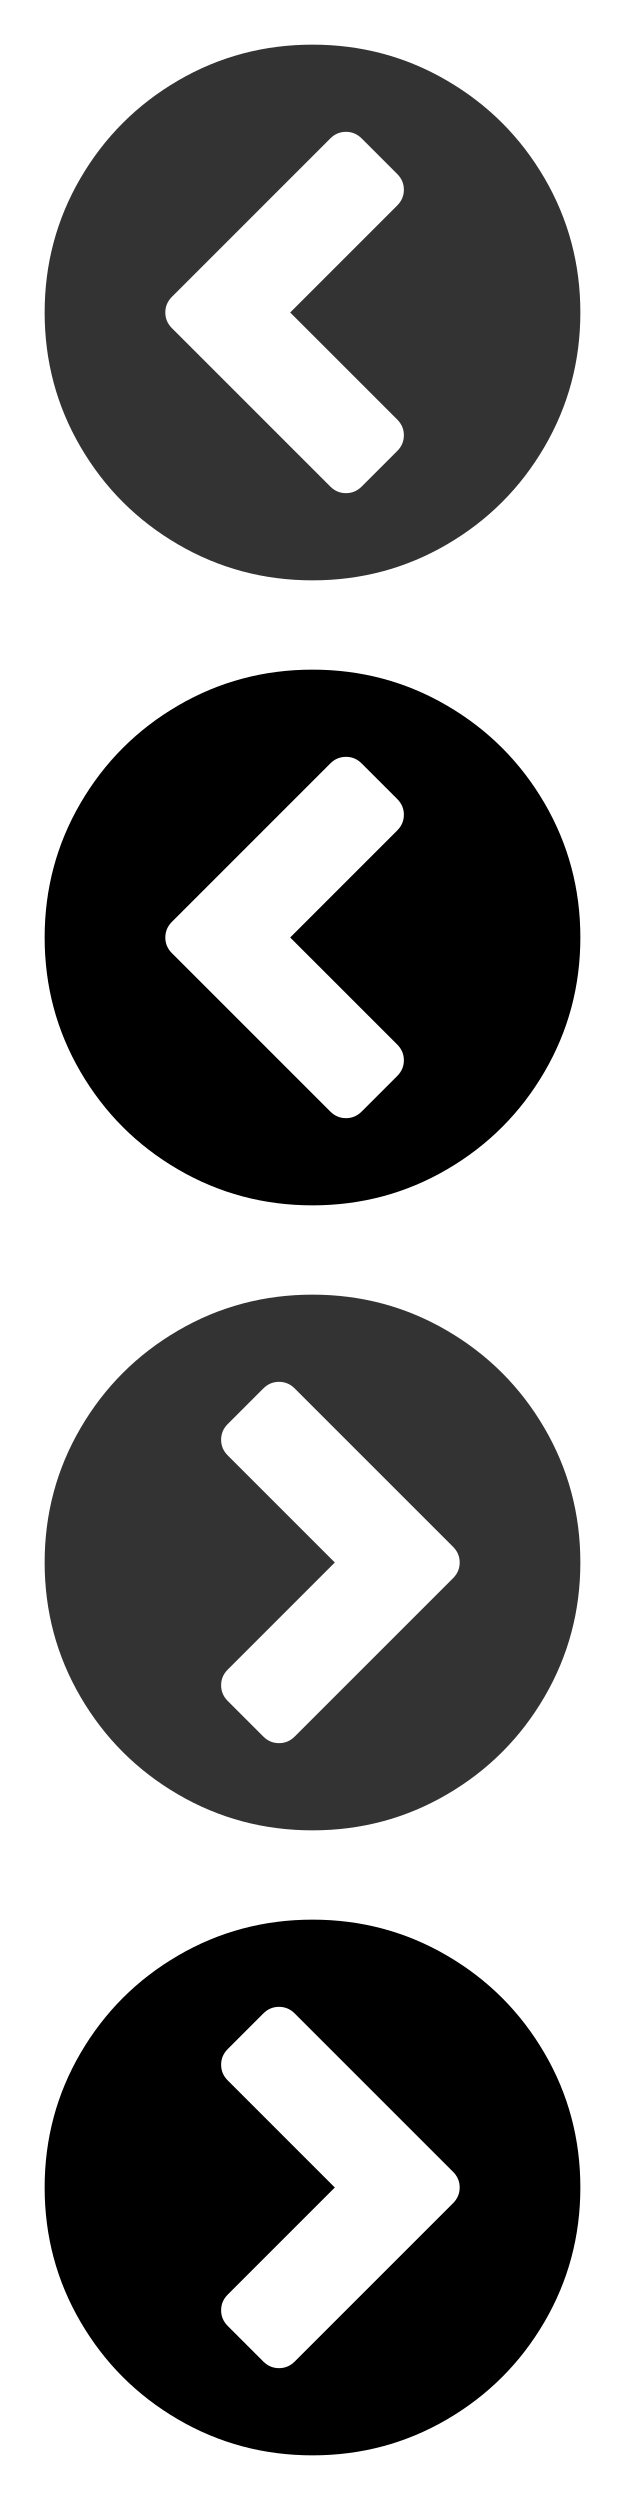
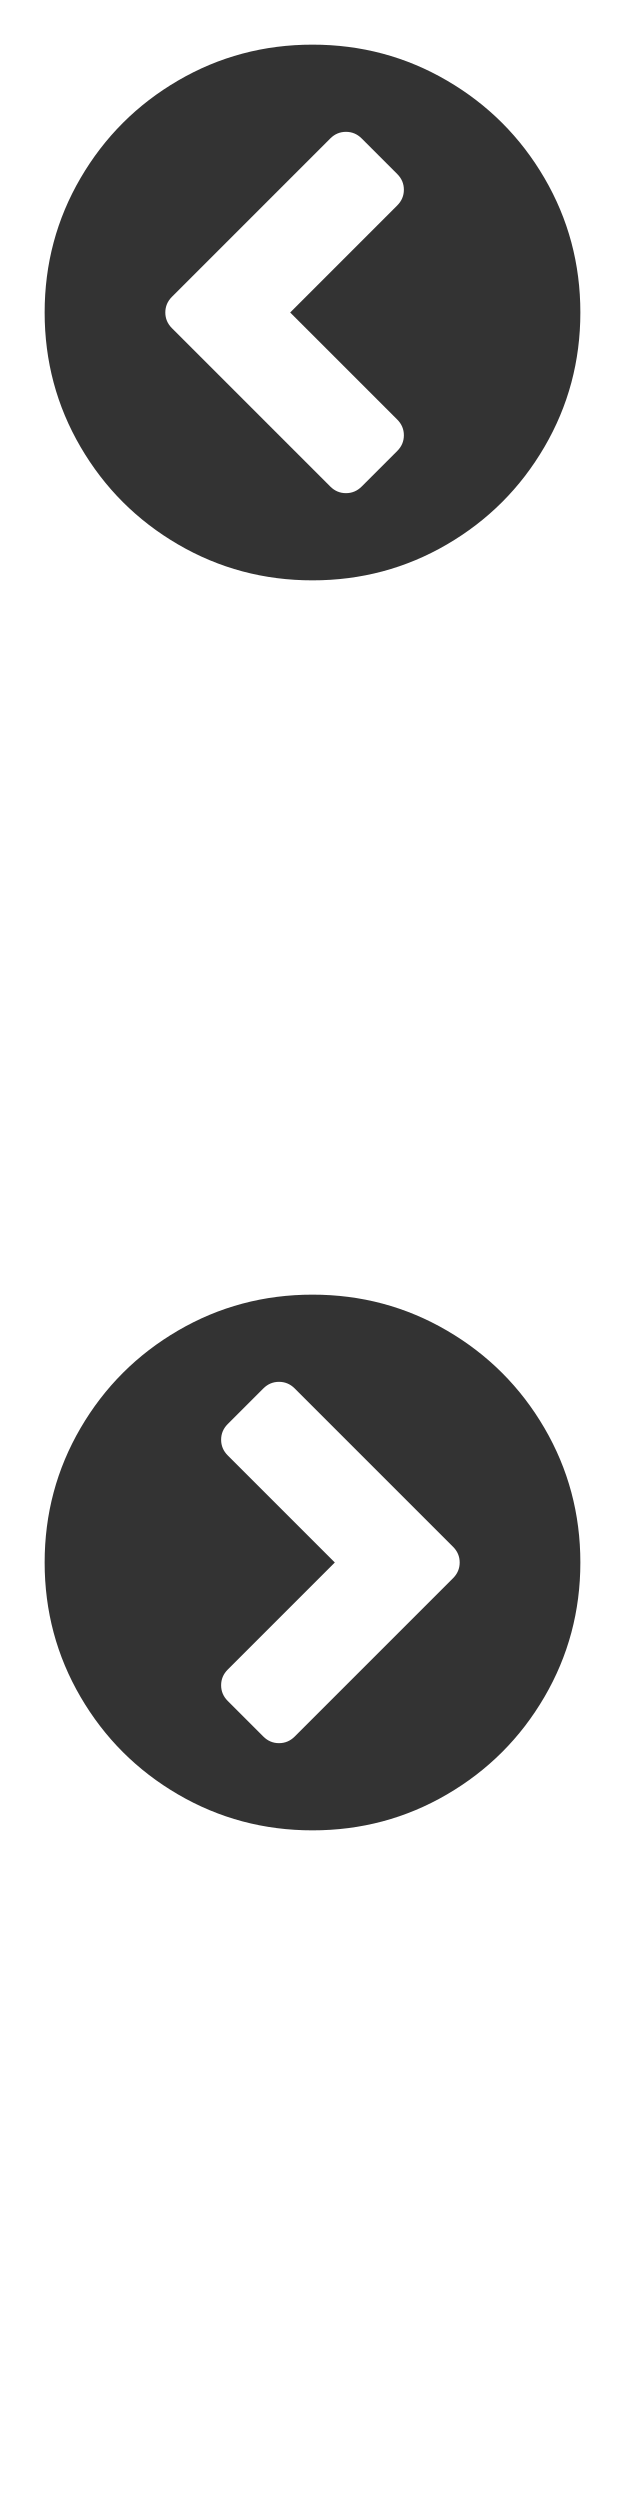
<svg xmlns="http://www.w3.org/2000/svg" xmlns:xlink="http://www.w3.org/1999/xlink" width="15" height="60" viewBox="0 0 1792 7168">
  <defs>
    <g id="previous">
      <path d="M1037 1395l102-102q19-19 19-45t-19-45l-307-307 307-307q19-19 19-45t-19-45l-102-102q-19-19-45-19t-45 19l-454 454q-19 19-19 45t19 45l454 454q19 19 45 19t45-19zm627-499q0 209-103 385.5t-279.5 279.5-385.5 103-385.5-103-279.5-279.5-103-385.5 103-385.5 279.5-279.5 385.5-103 385.5 103 279.5 279.5 103 385.5z" />
    </g>
    <g id="next">
      <path d="M845 1395l454-454q19-19 19-45t-19-45l-454-454q-19-19-45-19t-45 19l-102 102q-19 19-19 45t19 45l307 307-307 307q-19 19-19 45t19 45l102 102q19 19 45 19t45-19zm819-499q0 209-103 385.5t-279.5 279.5-385.5 103-385.5-103-279.5-279.5-103-385.5 103-385.5 279.5-279.5 385.5-103 385.5 103 279.5 279.5 103 385.5z" />
    </g>
  </defs>
  <use xlink:href="#previous" x="0" y="0" fill="#333333" />
-   <use xlink:href="#previous" x="0" y="1792" fill="#000000" />
+   <use xlink:href="#previous" x="0" y="1792" fill="#3330" />
  <use xlink:href="#next" x="0" y="3584" fill="#333333" />
-   <use xlink:href="#next" x="0" y="5376" fill="#000000" />
+   <use xlink:href="#next" x="0" y="5376" fill="#3330" />
</svg>
